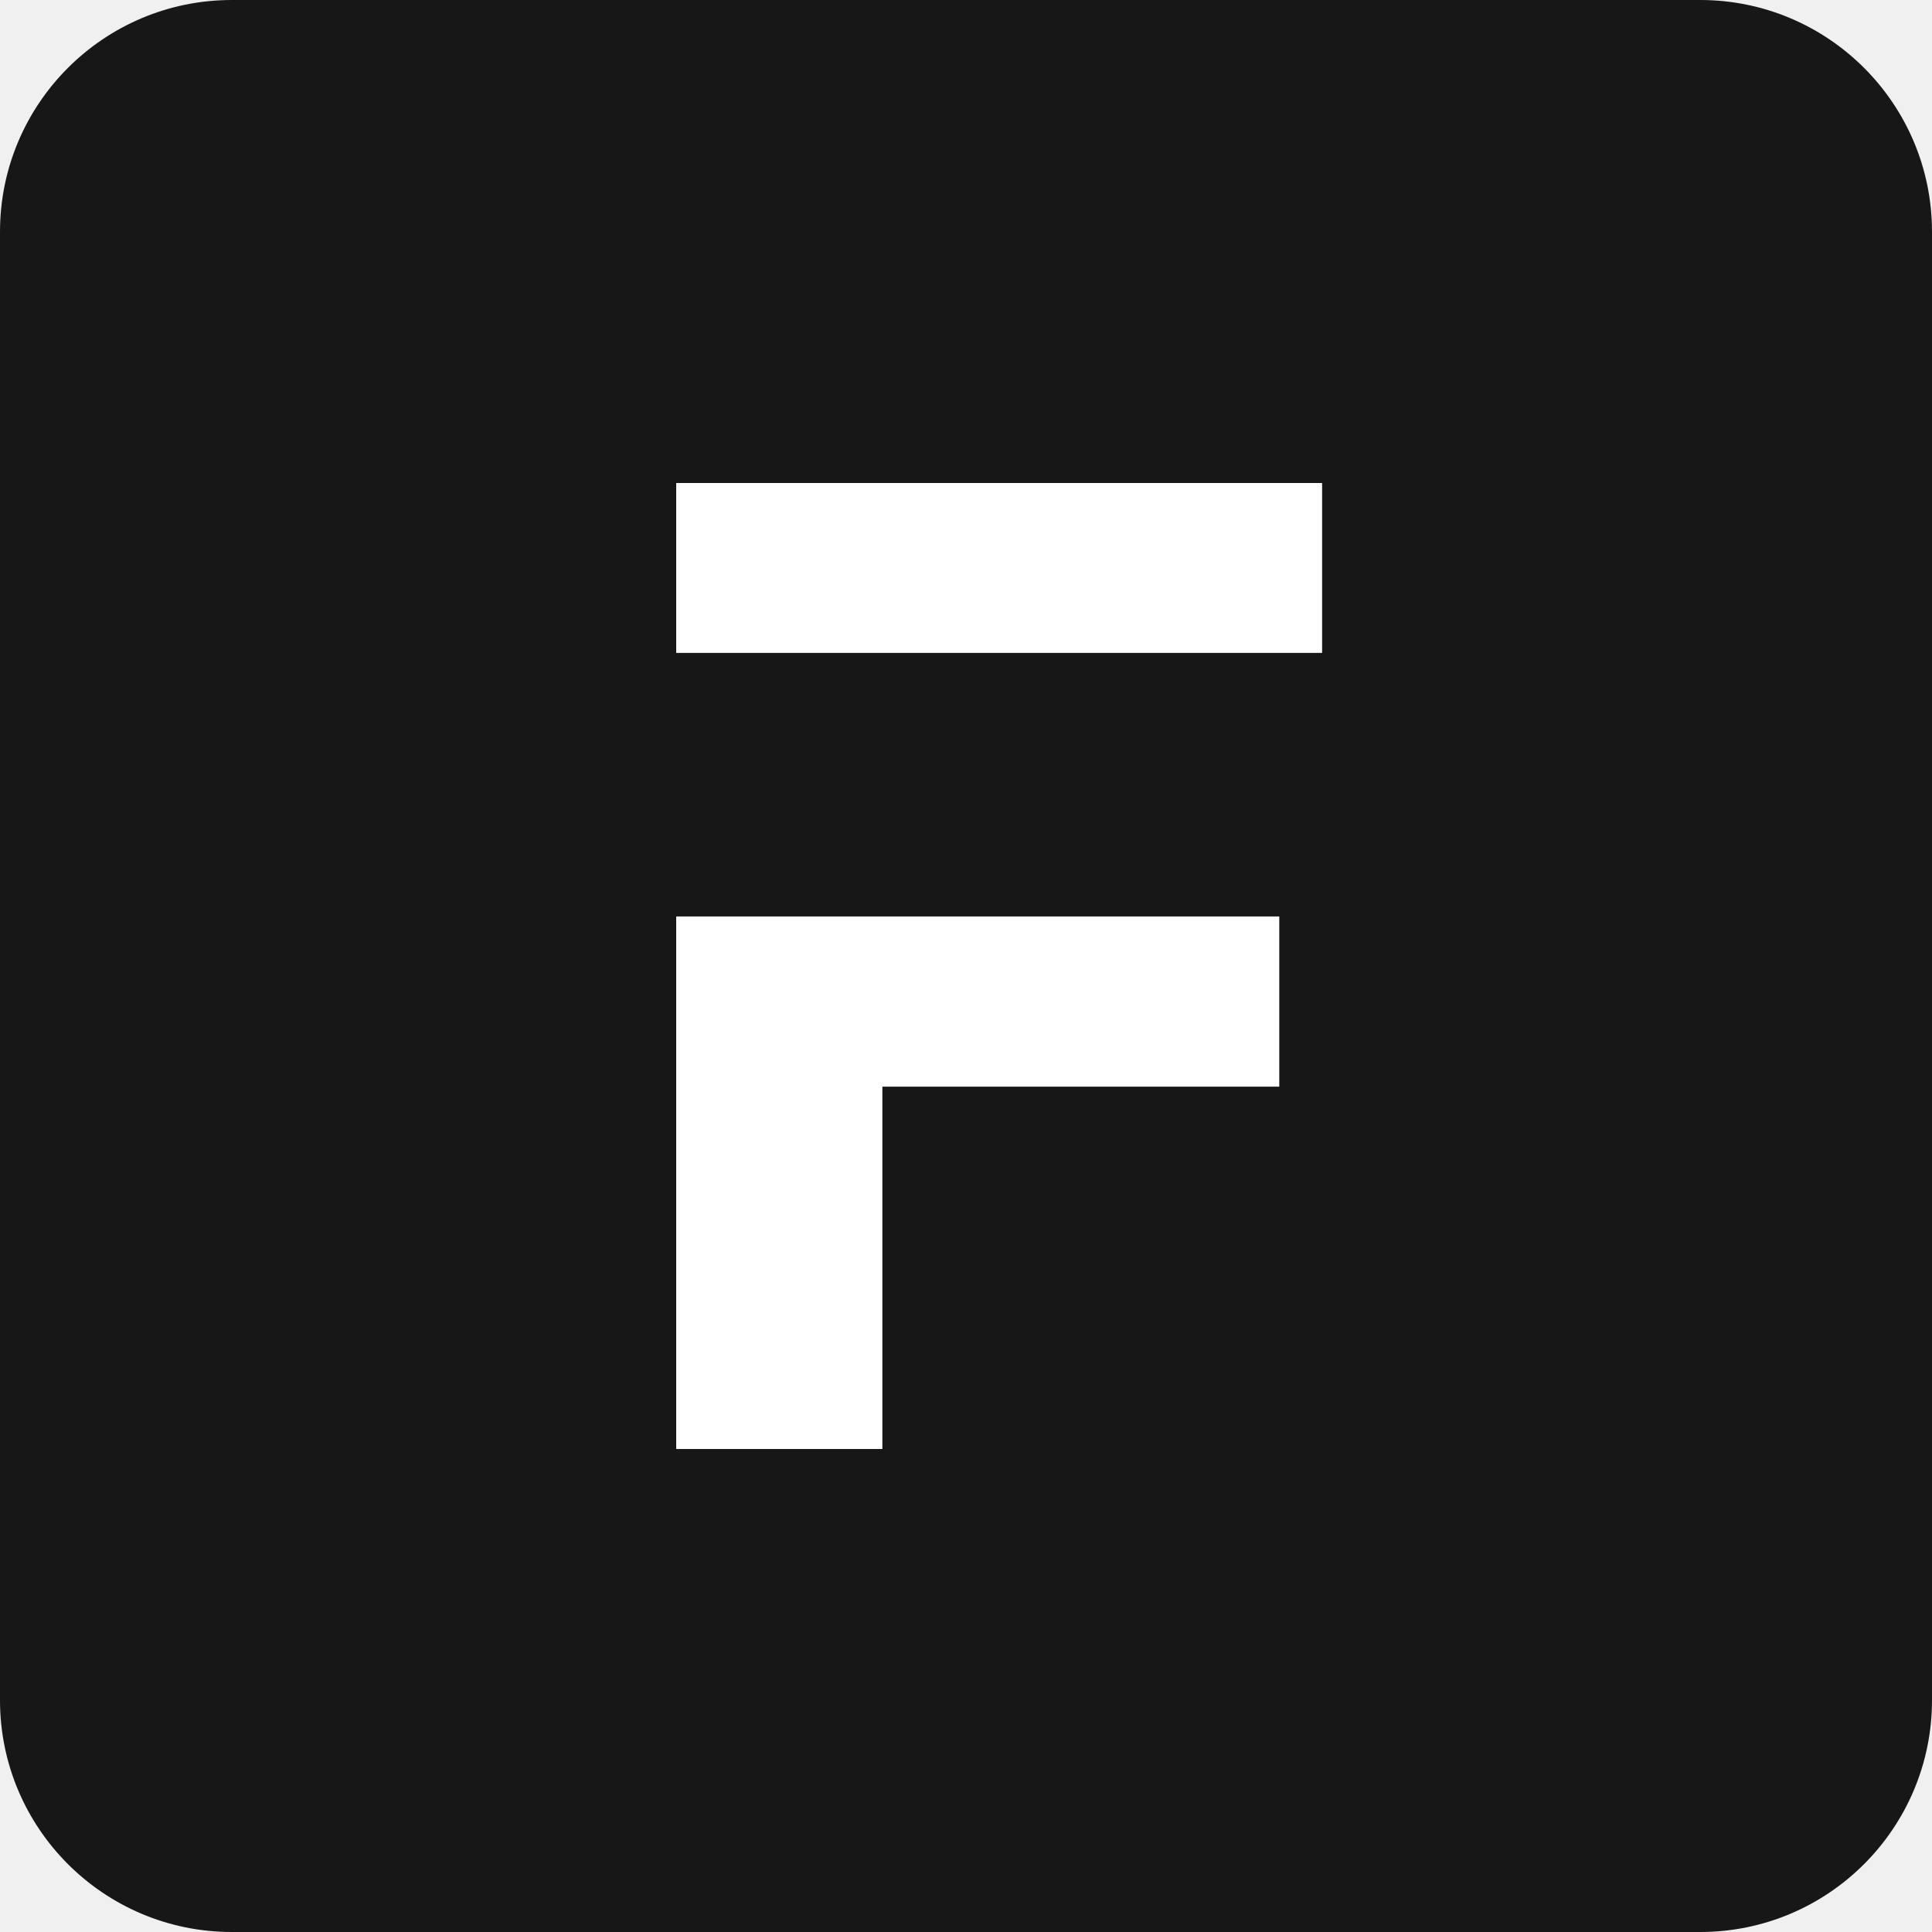
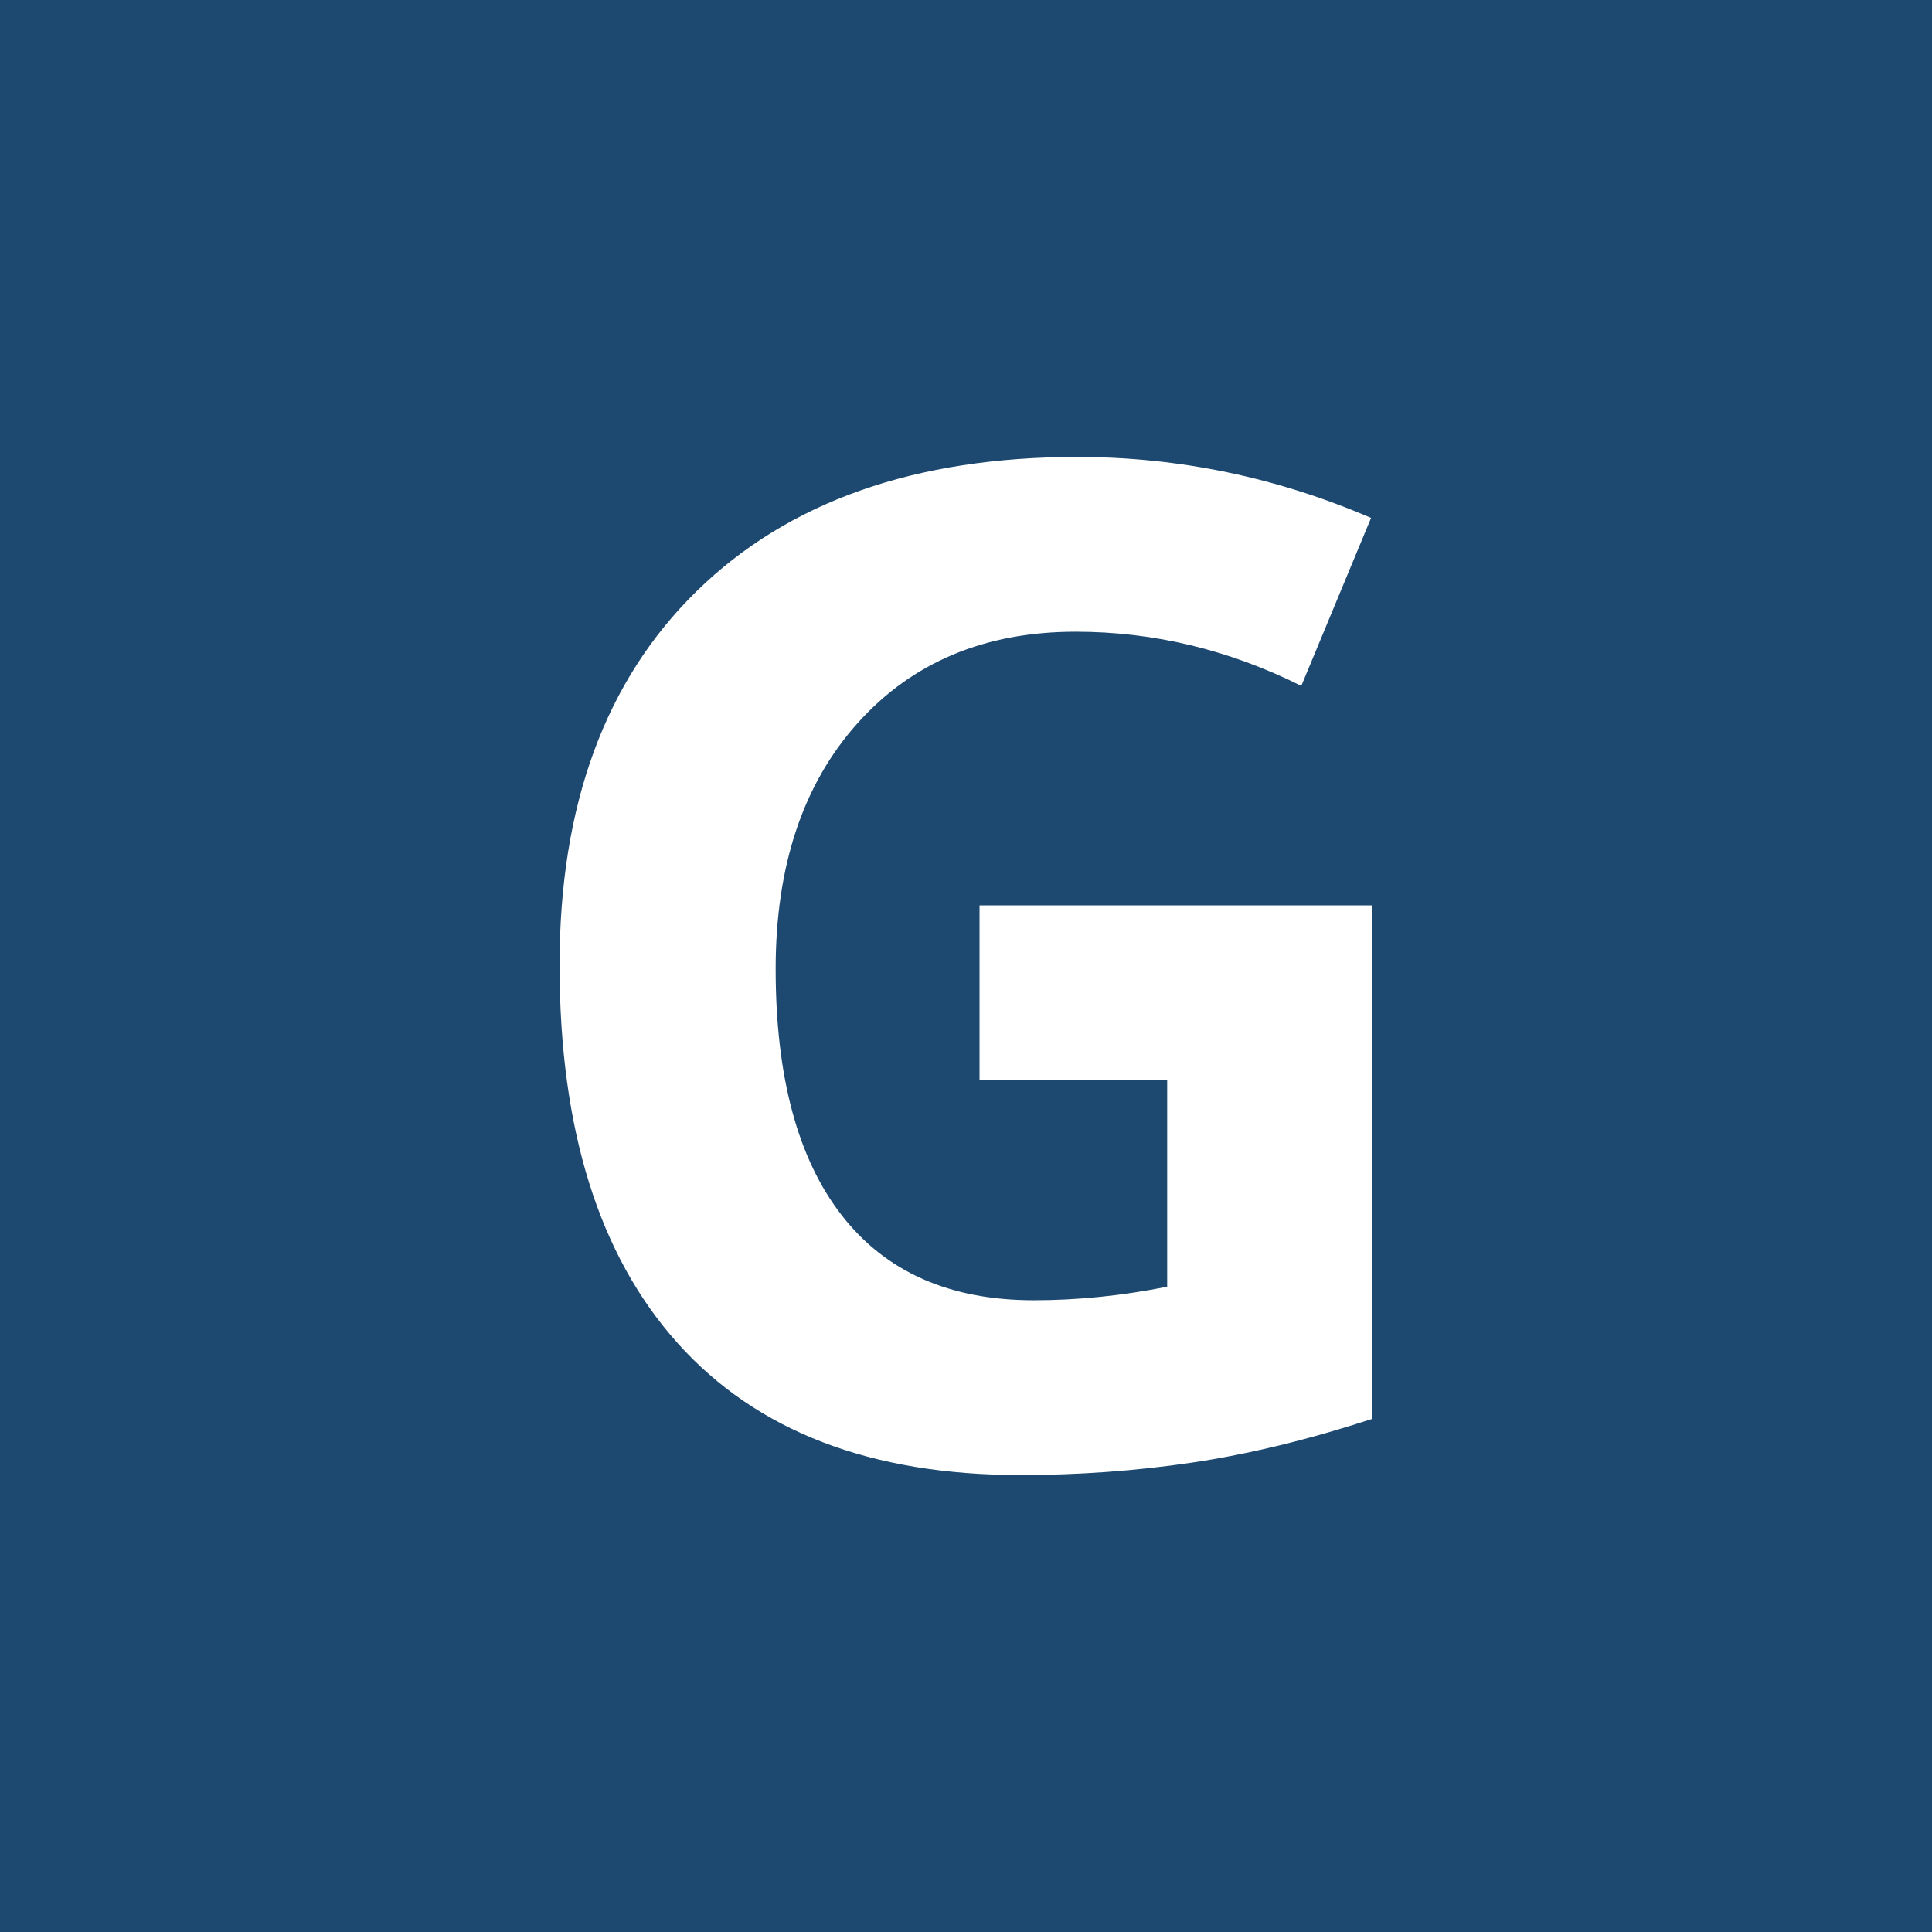
- <svg xmlns="http://www.w3.org/2000/svg" width="100" height="100" viewBox="0 0 100 100" fill="none">
-   <path d="M0 12C0 5.373 5.373 0 12 0H88C94.627 0 100 5.373 100 12V88C100 94.627 94.627 100 88 100H12C5.373 100 0 94.627 0 88V12Z" fill="#171717" />
-   <path d="M68.432 25H35V33.794H68.432V25Z" fill="white" />
-   <path d="M35 47.436V75H45.671V56.245H66.215V47.436H35Z" fill="white" />
+ <svg xmlns="http://www.w3.org/2000/svg" xml:space="preserve" viewBox="0 0 100 100">
+   <path fill="#1D4971" d="M0 0h100v100H0z" />
+   <path fill="#FFF" d="M50.701 46.862h20.335v26.576c-3.296 1.075-6.398 1.829-9.309 2.262-2.91.432-5.885.648-8.923.648-7.737 0-13.645-2.272-17.723-6.819-4.079-4.546-6.118-11.073-6.118-19.582 0-8.273 2.366-14.725 7.1-19.353 4.733-4.629 11.295-6.942 19.687-6.942 5.259 0 10.33 1.052 15.216 3.155l-3.611 8.695c-3.74-1.87-7.632-2.805-11.675-2.805-4.698 0-8.462 1.577-11.289 4.732-2.829 3.156-4.243 7.398-4.243 12.728 0 5.563 1.14 9.812 3.419 12.745 2.278 2.934 5.592 4.399 9.939 4.399 2.267 0 4.569-.233 6.907-.701V55.908h-9.712v-9.046z" />
</svg>
